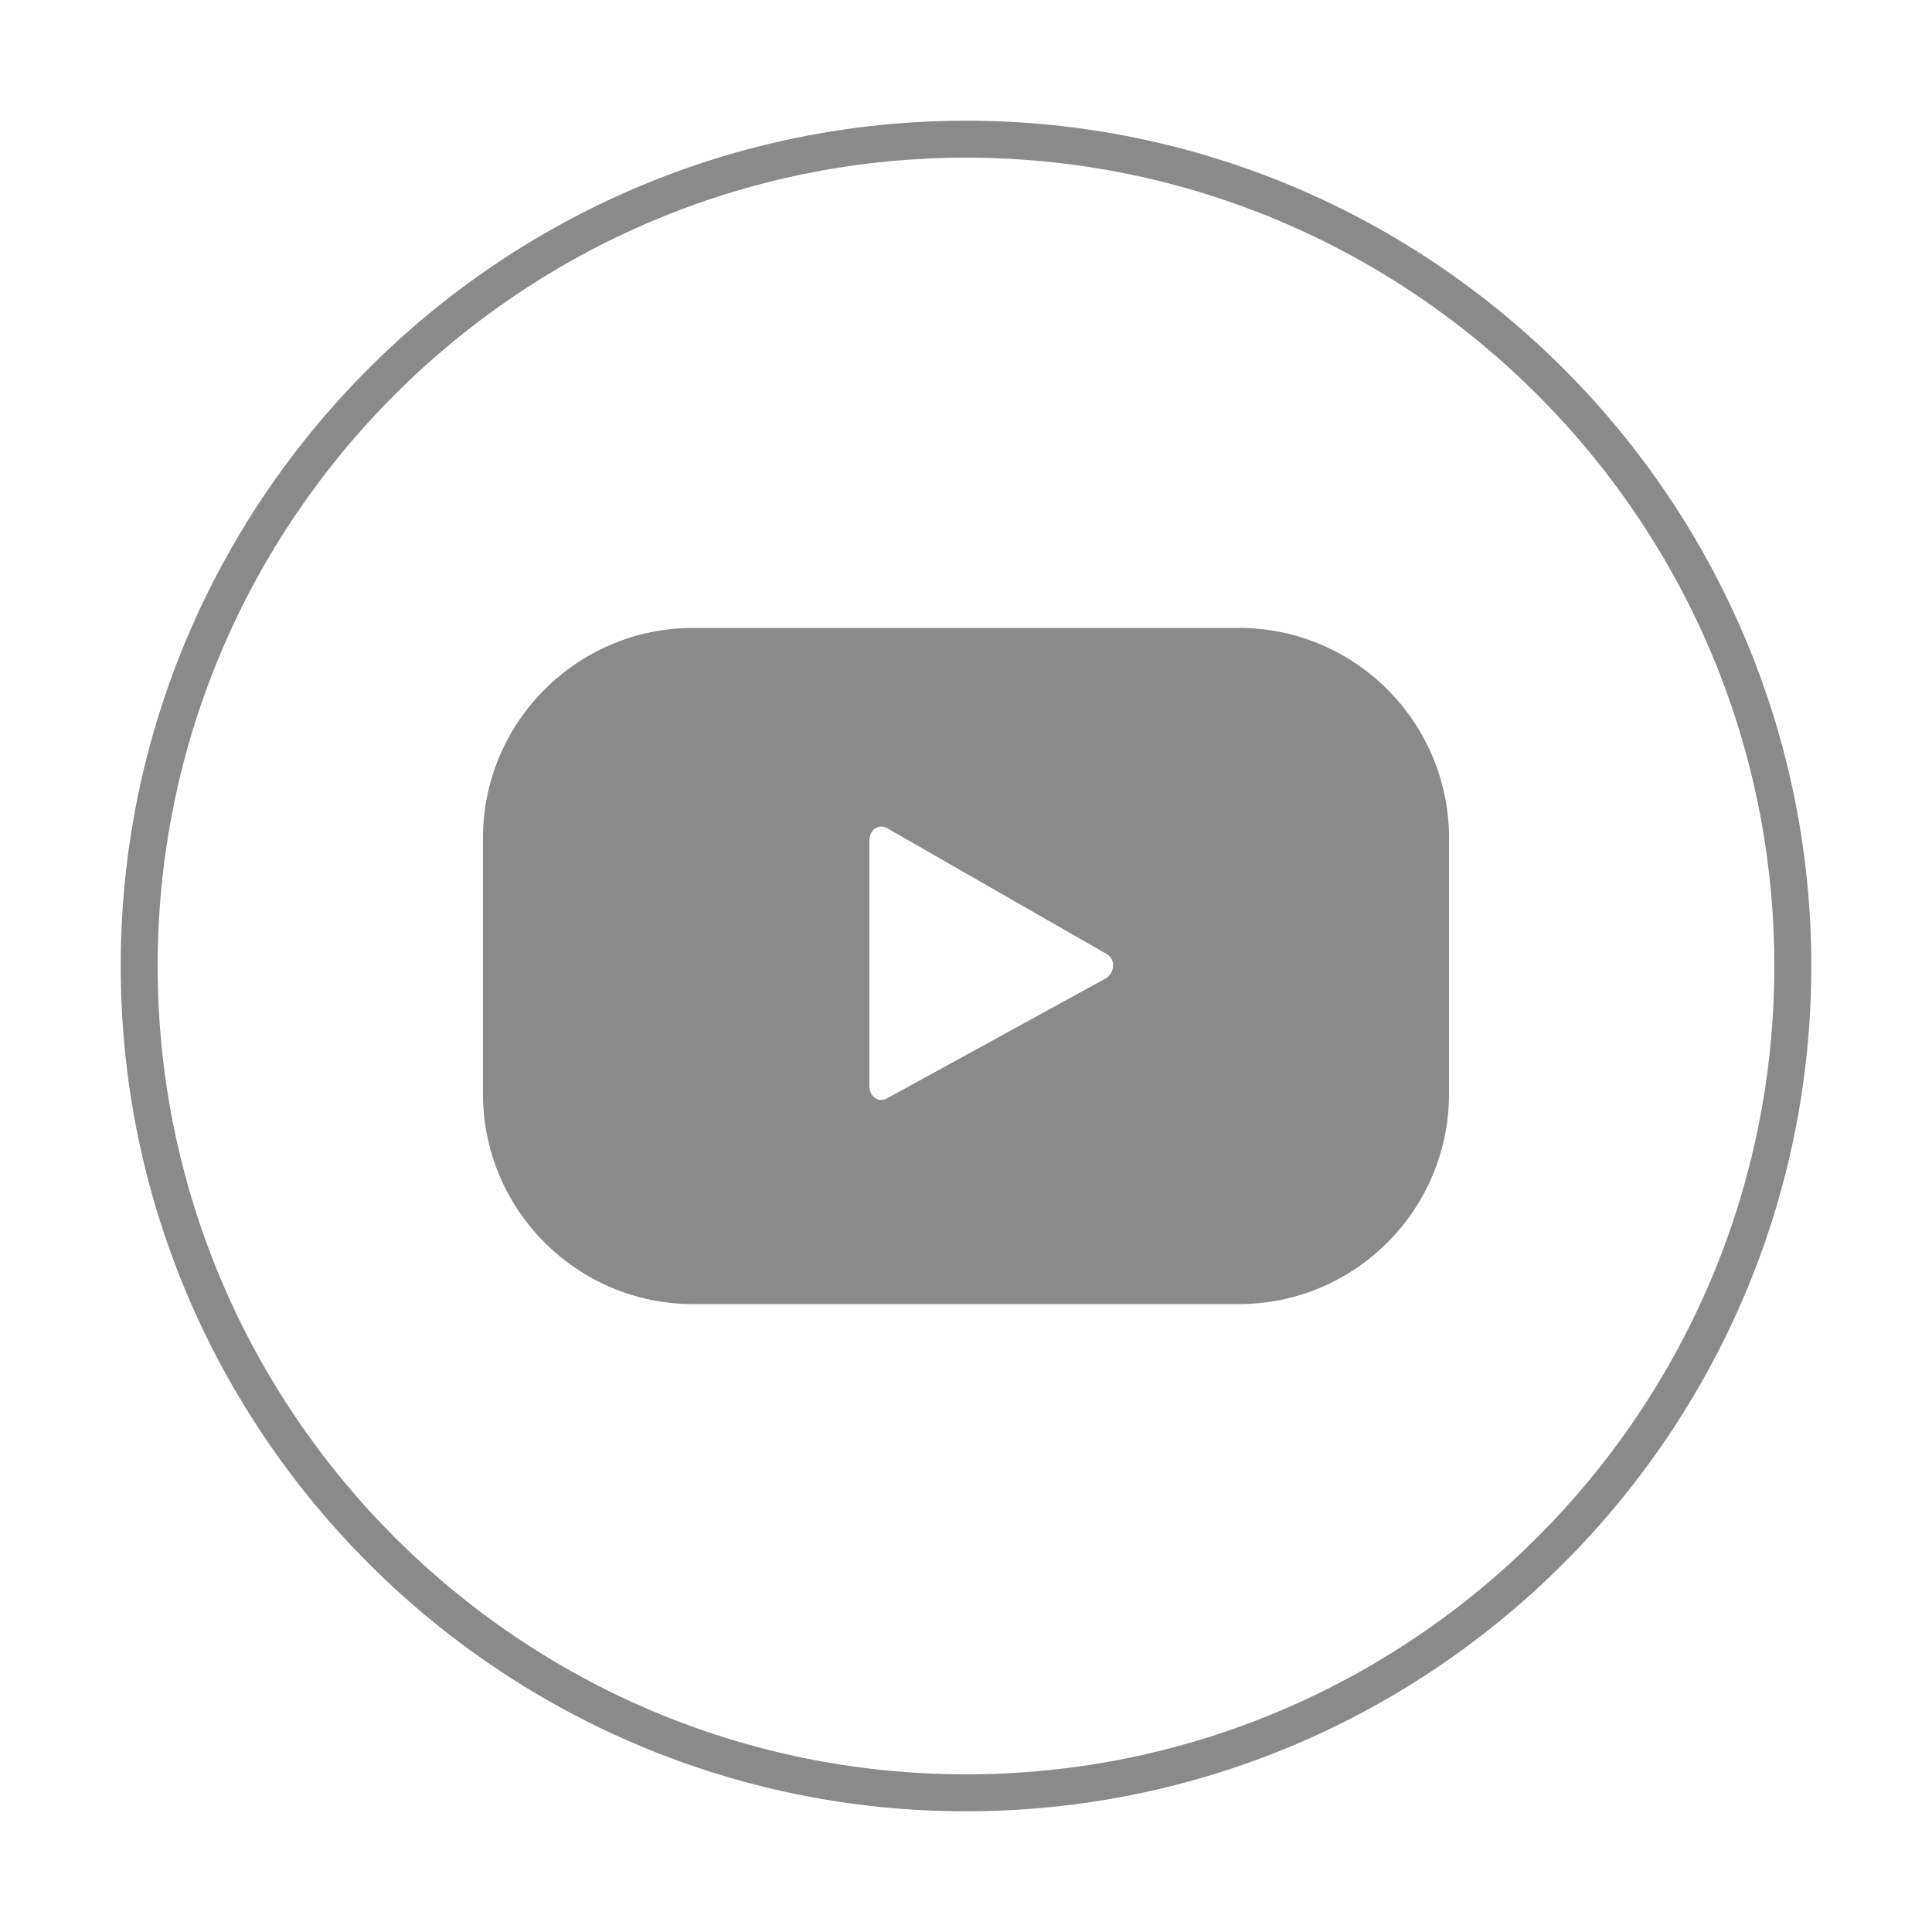
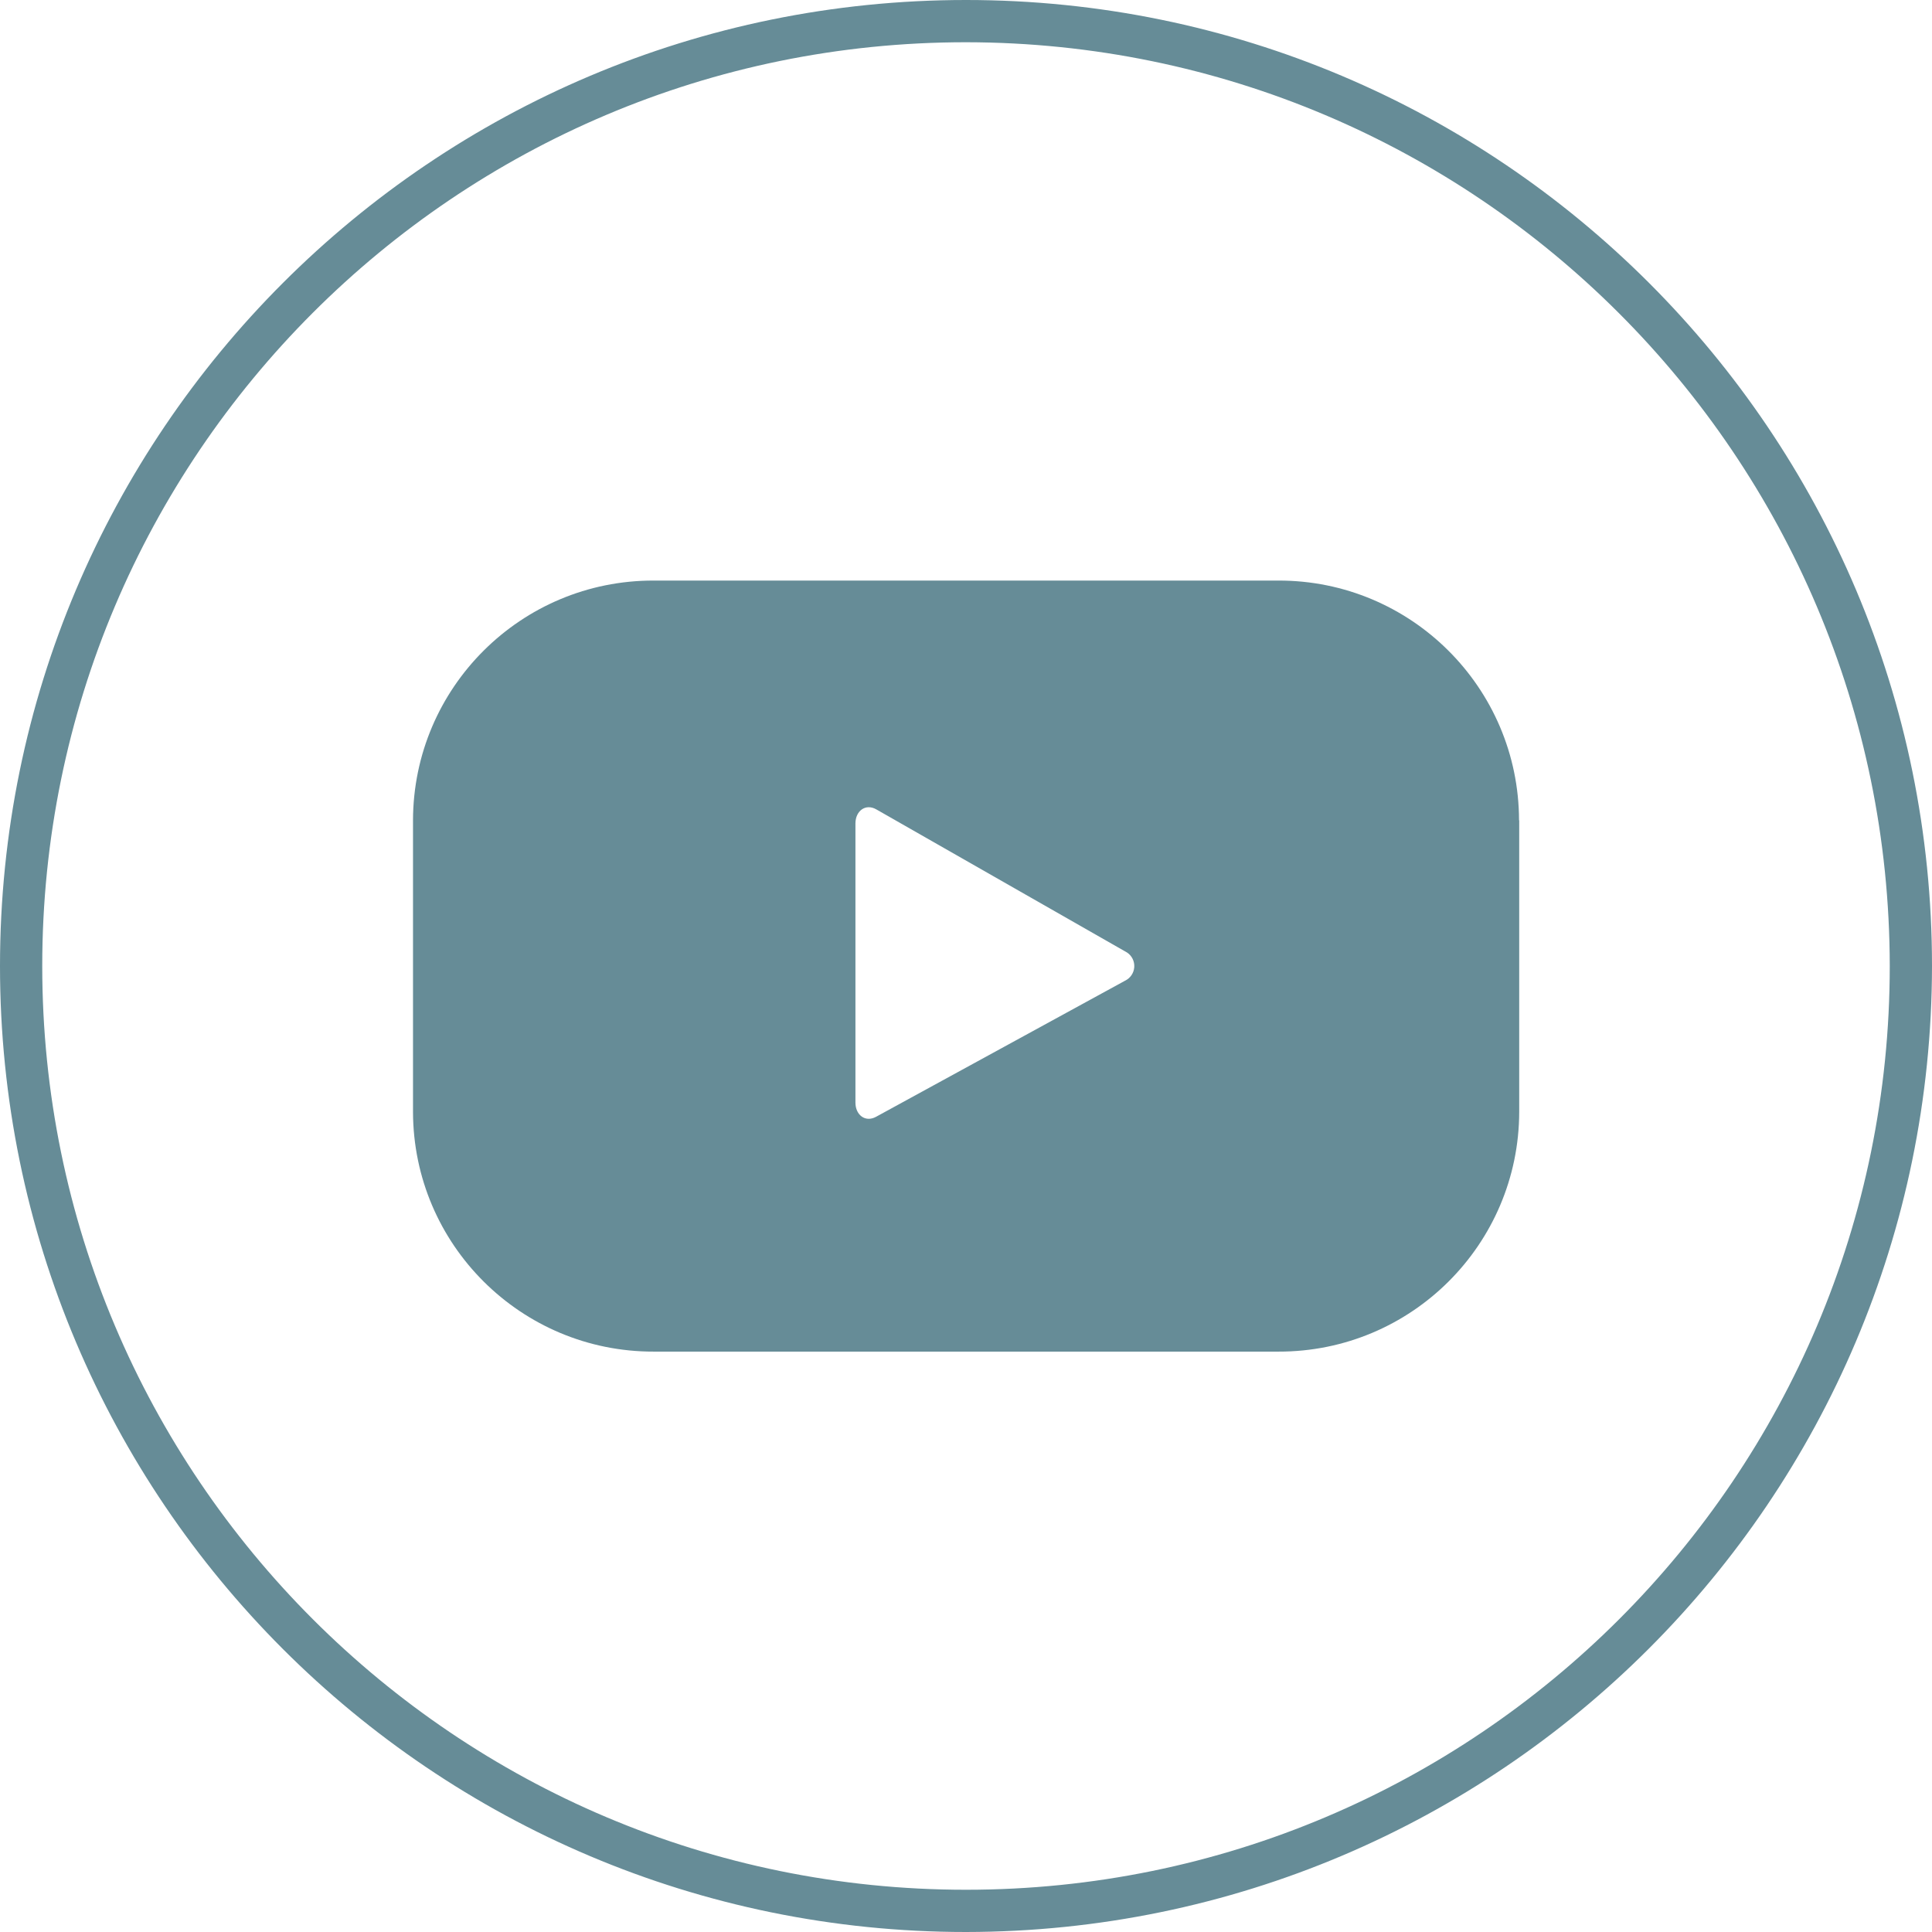
- <svg xmlns="http://www.w3.org/2000/svg" t="1588313344200" class="icon" viewBox="0 0 1024 1024" version="1.1" p-id="5381" width="200" height="200">
-   <defs>
-     <style type="text/css" />
-   </defs>
-   <path d="M512 960.02C264.96 960.02 63.98 759.04 63.98 512S264.96 63.98 512 63.98 960.02 264.96 960.02 512 759.04 960.02 512 960.02z m0-876.45C275.76 83.57 83.56 275.76 83.56 512S275.76 940.43 512 940.43 940.43 748.24 940.43 512C940.44 275.76 748.24 83.57 512 83.57z" fill="#8a8a8a" p-id="5382" />
-   <path d="M768.01 444.26c0-61.56-49.9-111.46-111.46-111.46h-289.1c-61.56 0-111.46 49.9-111.46 111.46v135.49c0 61.56 49.9 111.46 111.46 111.46h289.09c61.56 0 111.46-49.9 111.46-111.46V444.26z m-182.4 74.57l-115.29 63.23c-5.01 2.71-9.52-0.92-9.52-6.62v-129.8c0-5.77 4.65-9.39 9.66-6.54l116.09 66.56c5.13 2.93 4.25 10.36-0.94 13.17z" fill="#8a8a8a" p-id="5383" />
+ <svg xmlns="http://www.w3.org/2000/svg" width="44" height="44" viewBox="0 0 44 44">
+   <g id="YouTube" transform="translate(-63.98 -63.98)">
+     <path id="路径_324" data-name="路径 324" d="M85.98,107.98a22,22,0,1,1,22-22A22.025,22.025,0,0,1,85.98,107.98Zm0-43.038A21.038,21.038,0,1,0,107.018,85.98,21.062,21.062,0,0,0,85.98,64.942Z" transform="translate(0 0)" fill="#668c97" />
+     <path id="路径_325" data-name="路径 325" d="M281.179,338.26a5.471,5.471,0,0,0-5.483-5.46H261.473a5.471,5.471,0,0,0-5.483,5.46V344.9a5.471,5.471,0,0,0,5.483,5.46H275.7a5.471,5.471,0,0,0,5.483-5.46V338.26Zm-8.973,3.653-5.672,3.1c-.246.133-.468-.045-.468-.324v-6.358c0-.283.229-.46.475-.32l5.711,3.26A.37.37,0,0,1,272.206,341.913Z" transform="translate(-182.604 -255.598)" fill="#668c97" />
+   </g>
</svg>
